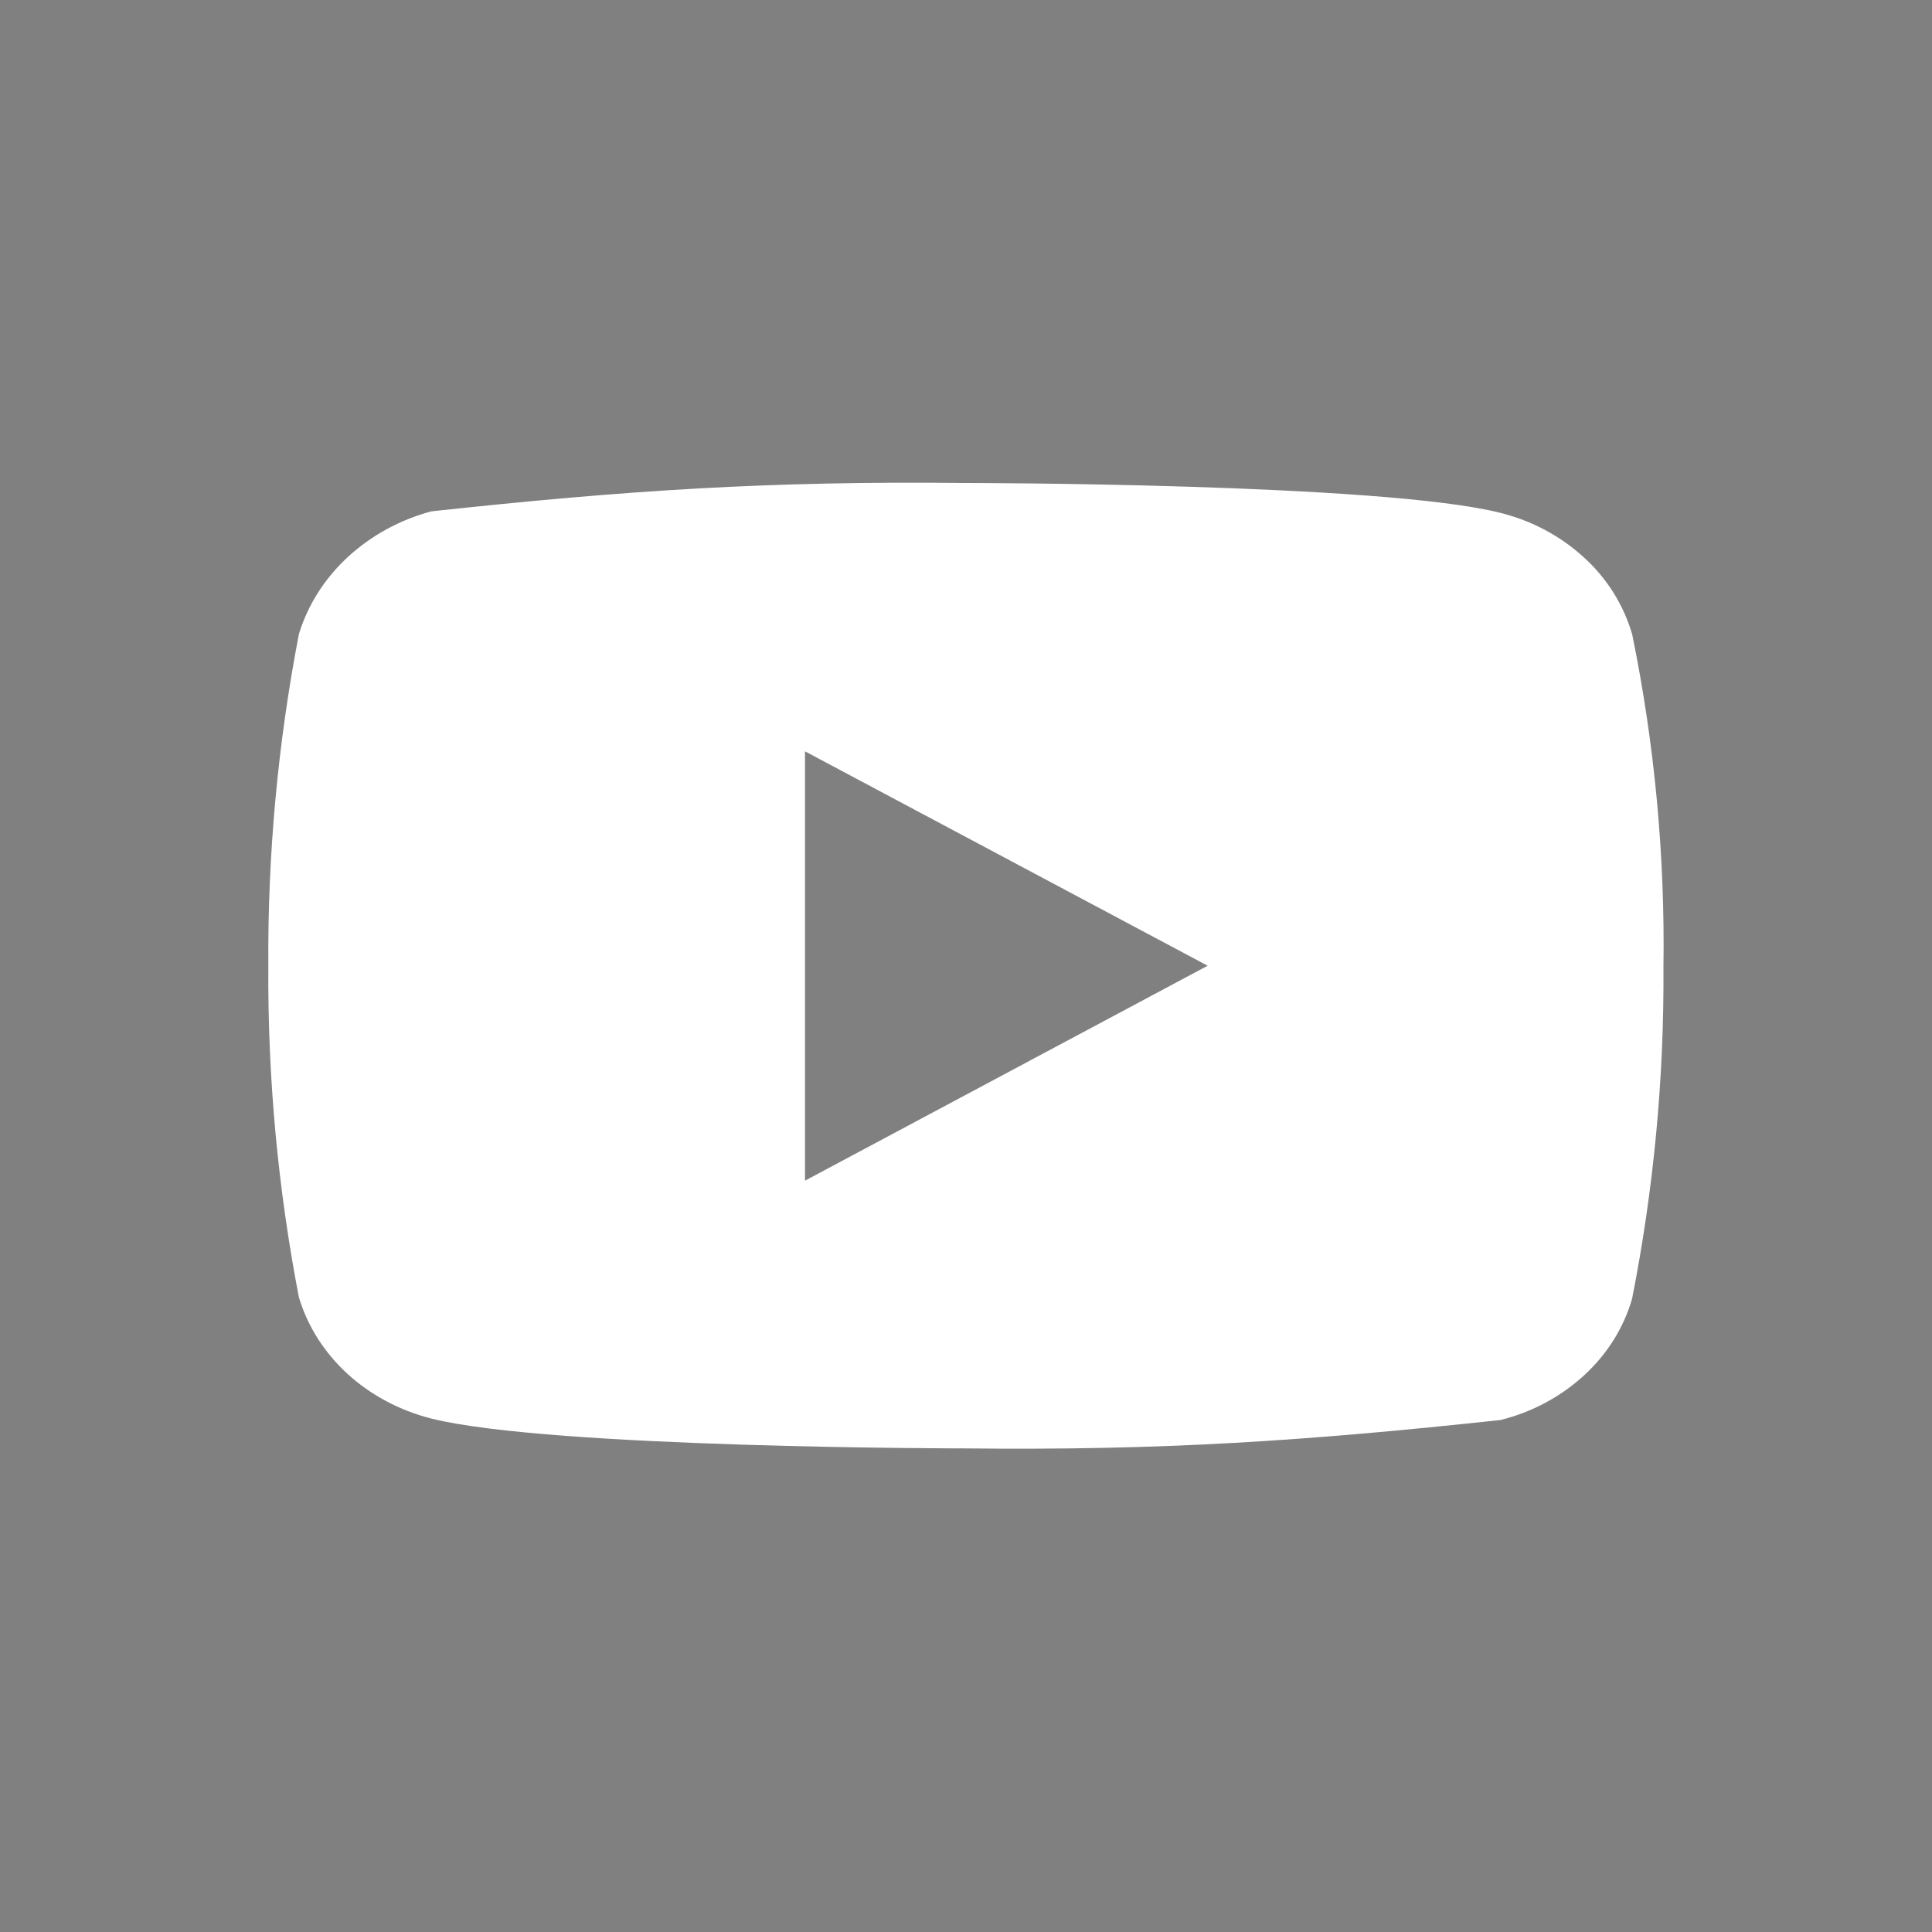
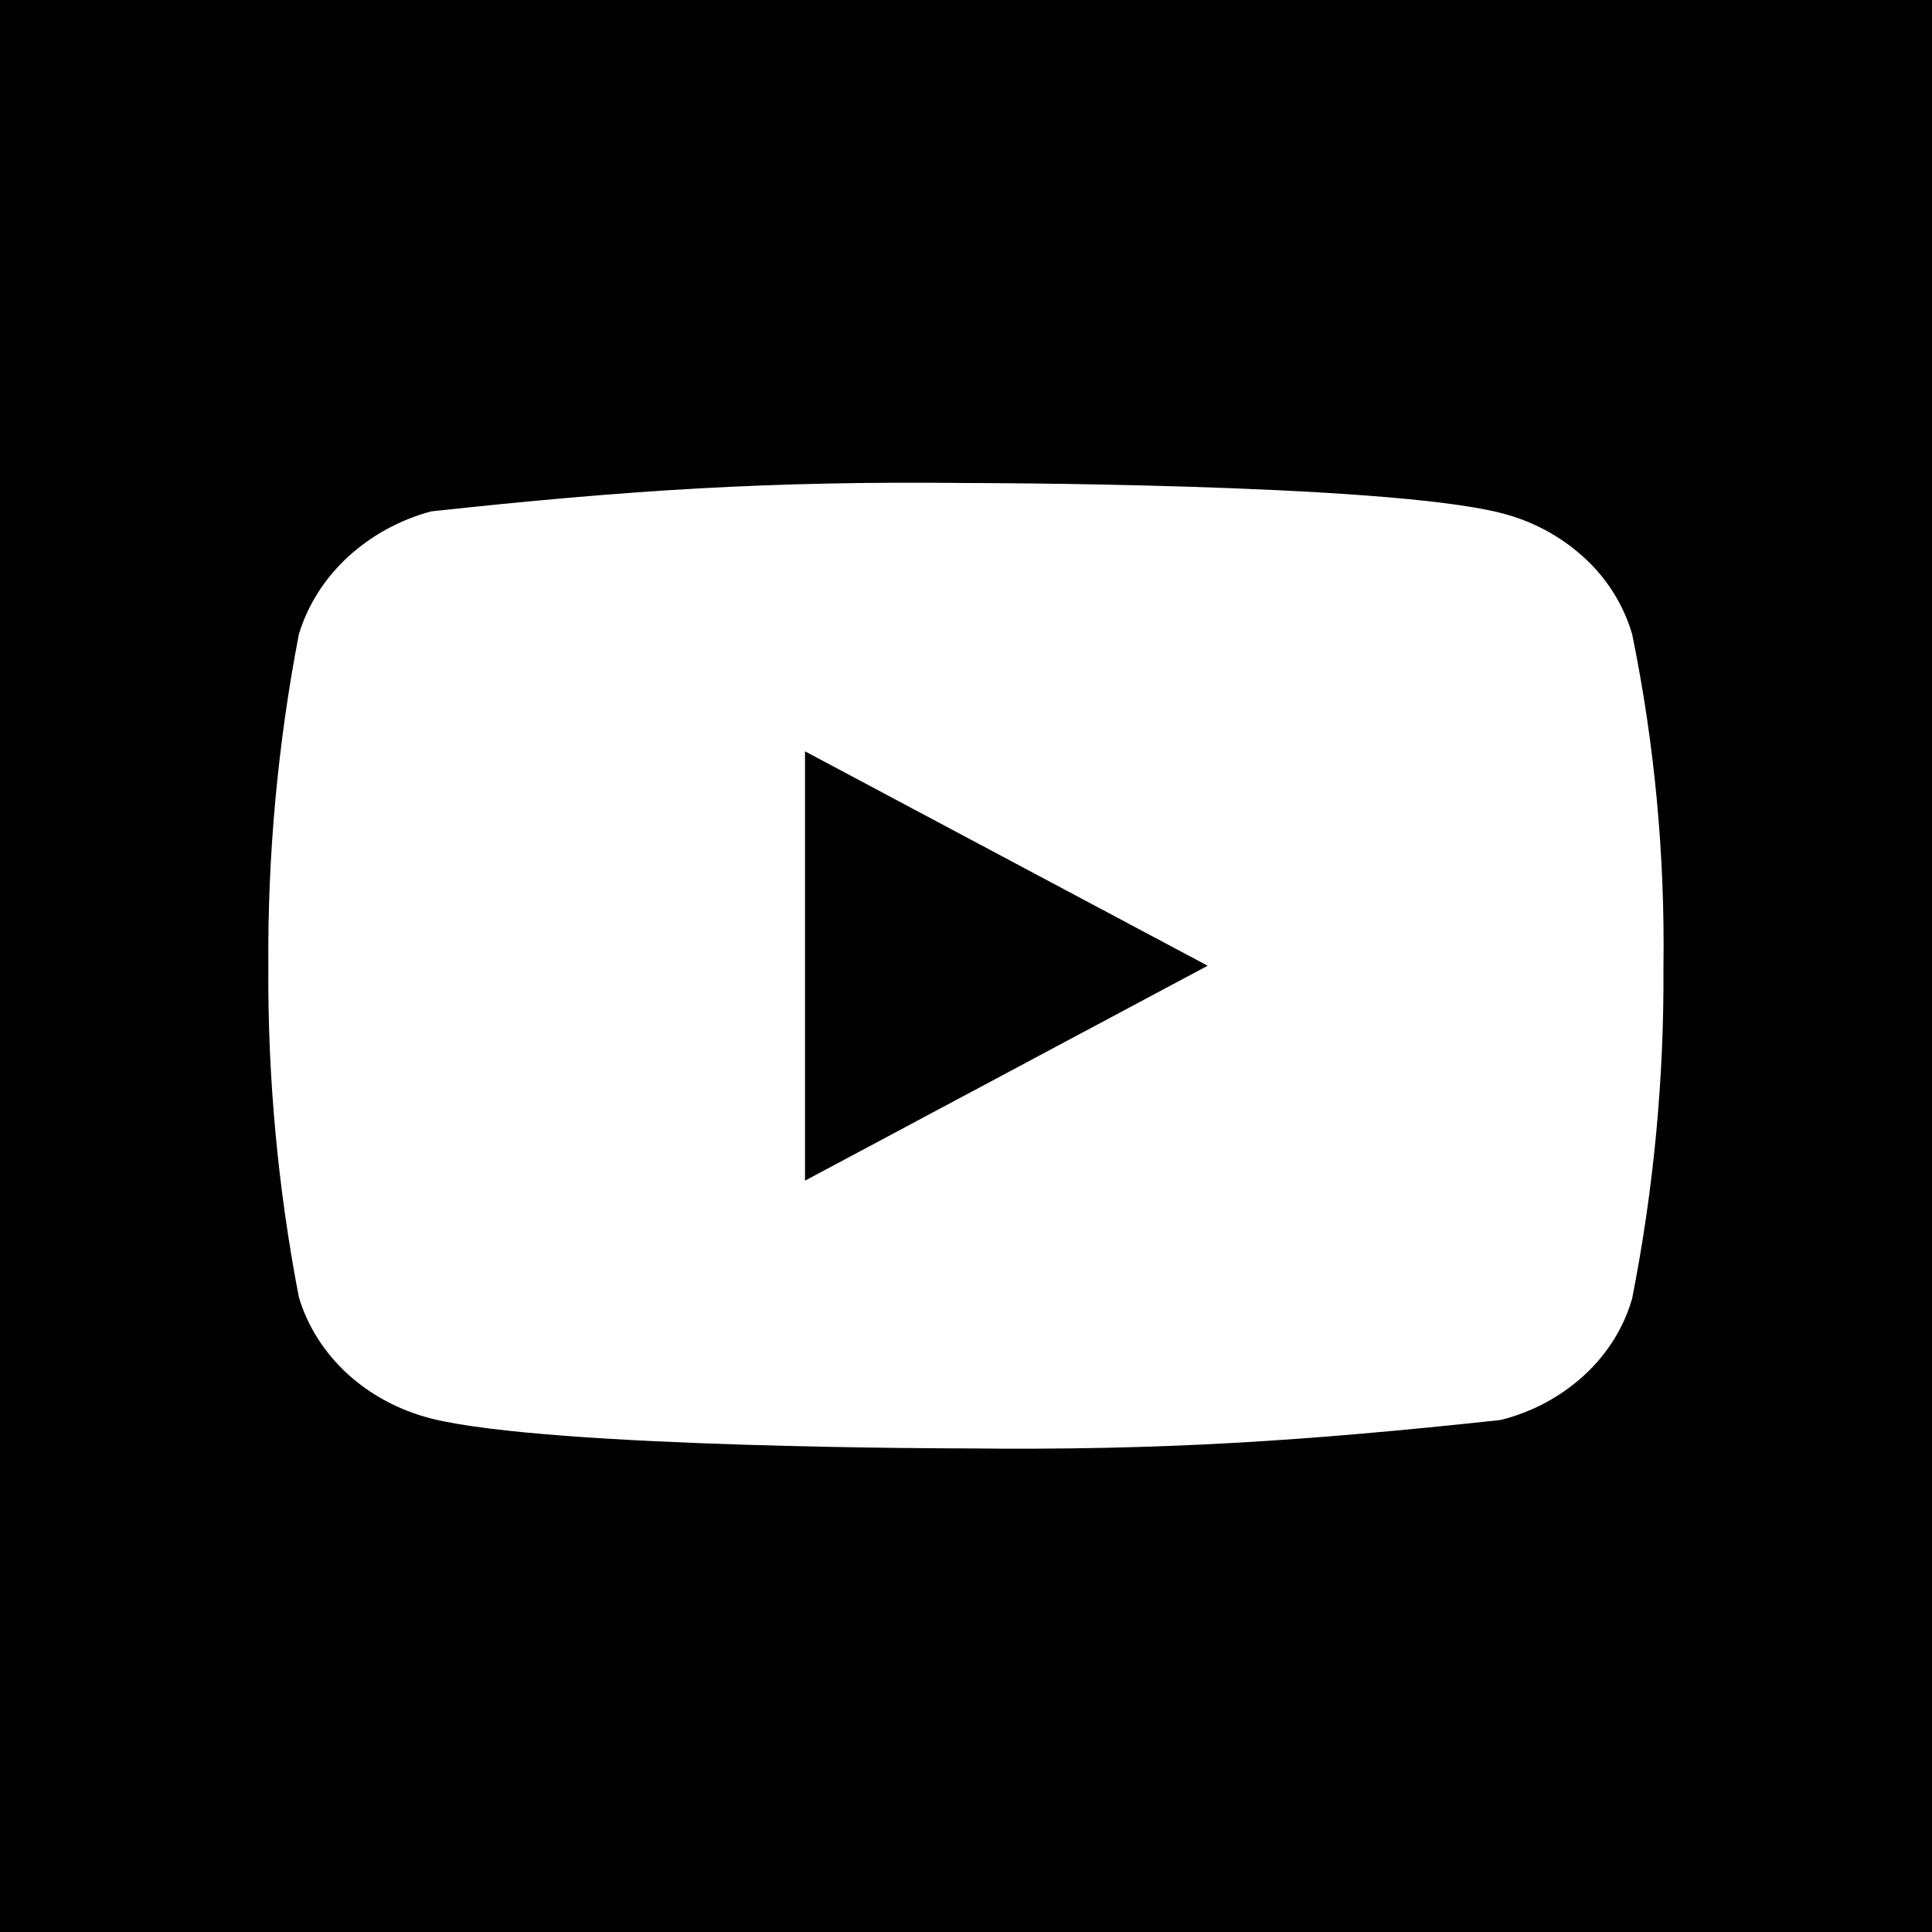
- <svg xmlns="http://www.w3.org/2000/svg" width="36" height="36" viewBox="0 0 36 36" fill="none">
-   <path d="M0 0V36H36V0H0Z" fill="#808080" />
+ <svg xmlns="http://www.w3.org/2000/svg" width="36" height="36" viewBox="0 0 36 36" fill="inherit">
+   <path d="M0 0V36H36V0H0Z" fill="inherit" />
  <path d="M30.413 11.819C30.254 11.274 29.946 10.78 29.519 10.391C29.081 9.989 28.544 9.702 27.959 9.557C25.768 9 17.991 9 17.991 9C14.332 8.96 11.674 9.136 8.038 9.528C7.452 9.685 6.916 9.978 6.477 10.383C6.045 10.783 5.733 11.277 5.569 11.818C5.177 13.854 4.986 15.923 5 17.994C4.986 20.064 5.176 22.132 5.569 24.171C5.729 24.71 6.041 25.201 6.473 25.598C6.906 25.995 7.445 26.282 8.038 26.433C10.257 26.989 17.991 26.989 17.991 26.989C21.655 27.029 24.317 26.852 27.959 26.46C28.544 26.315 29.081 26.028 29.519 25.626C29.951 25.229 30.258 24.736 30.412 24.198C30.814 22.162 31.01 20.093 30.996 18.02C31.026 15.939 30.831 13.86 30.413 11.818V11.819ZM15 22V14L22.503 17.995L15 22Z" fill="white" />
</svg>
